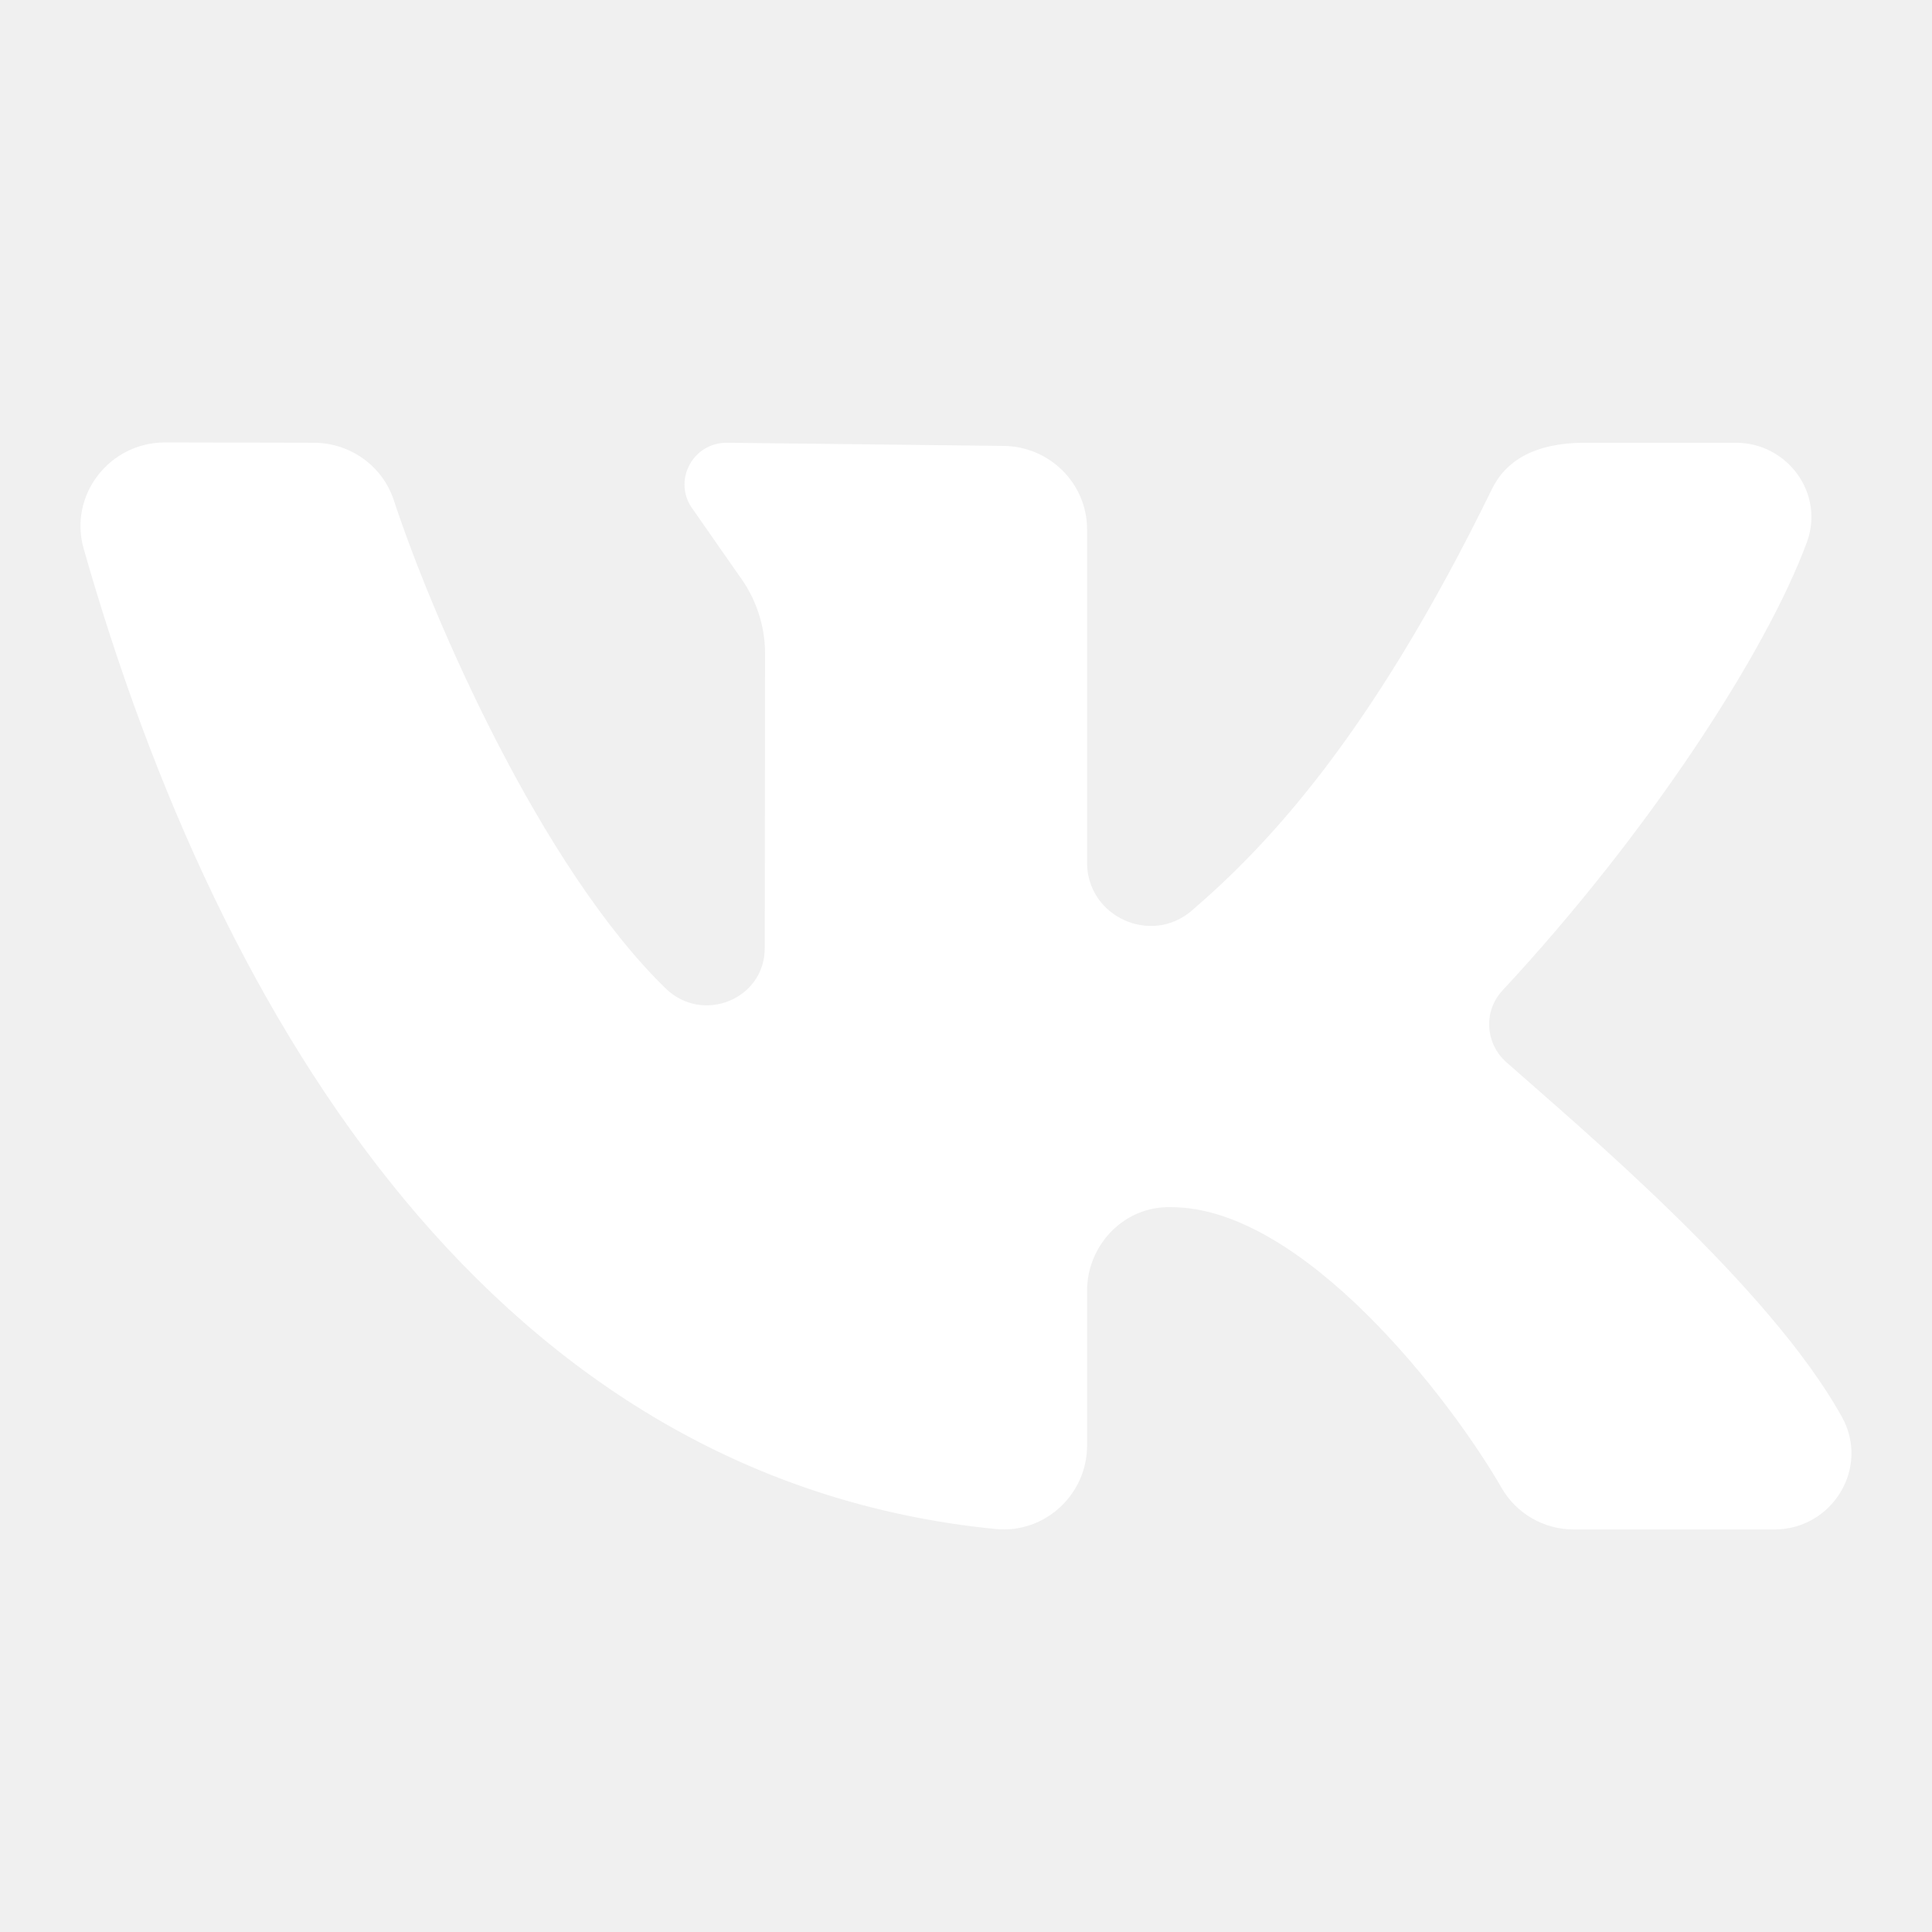
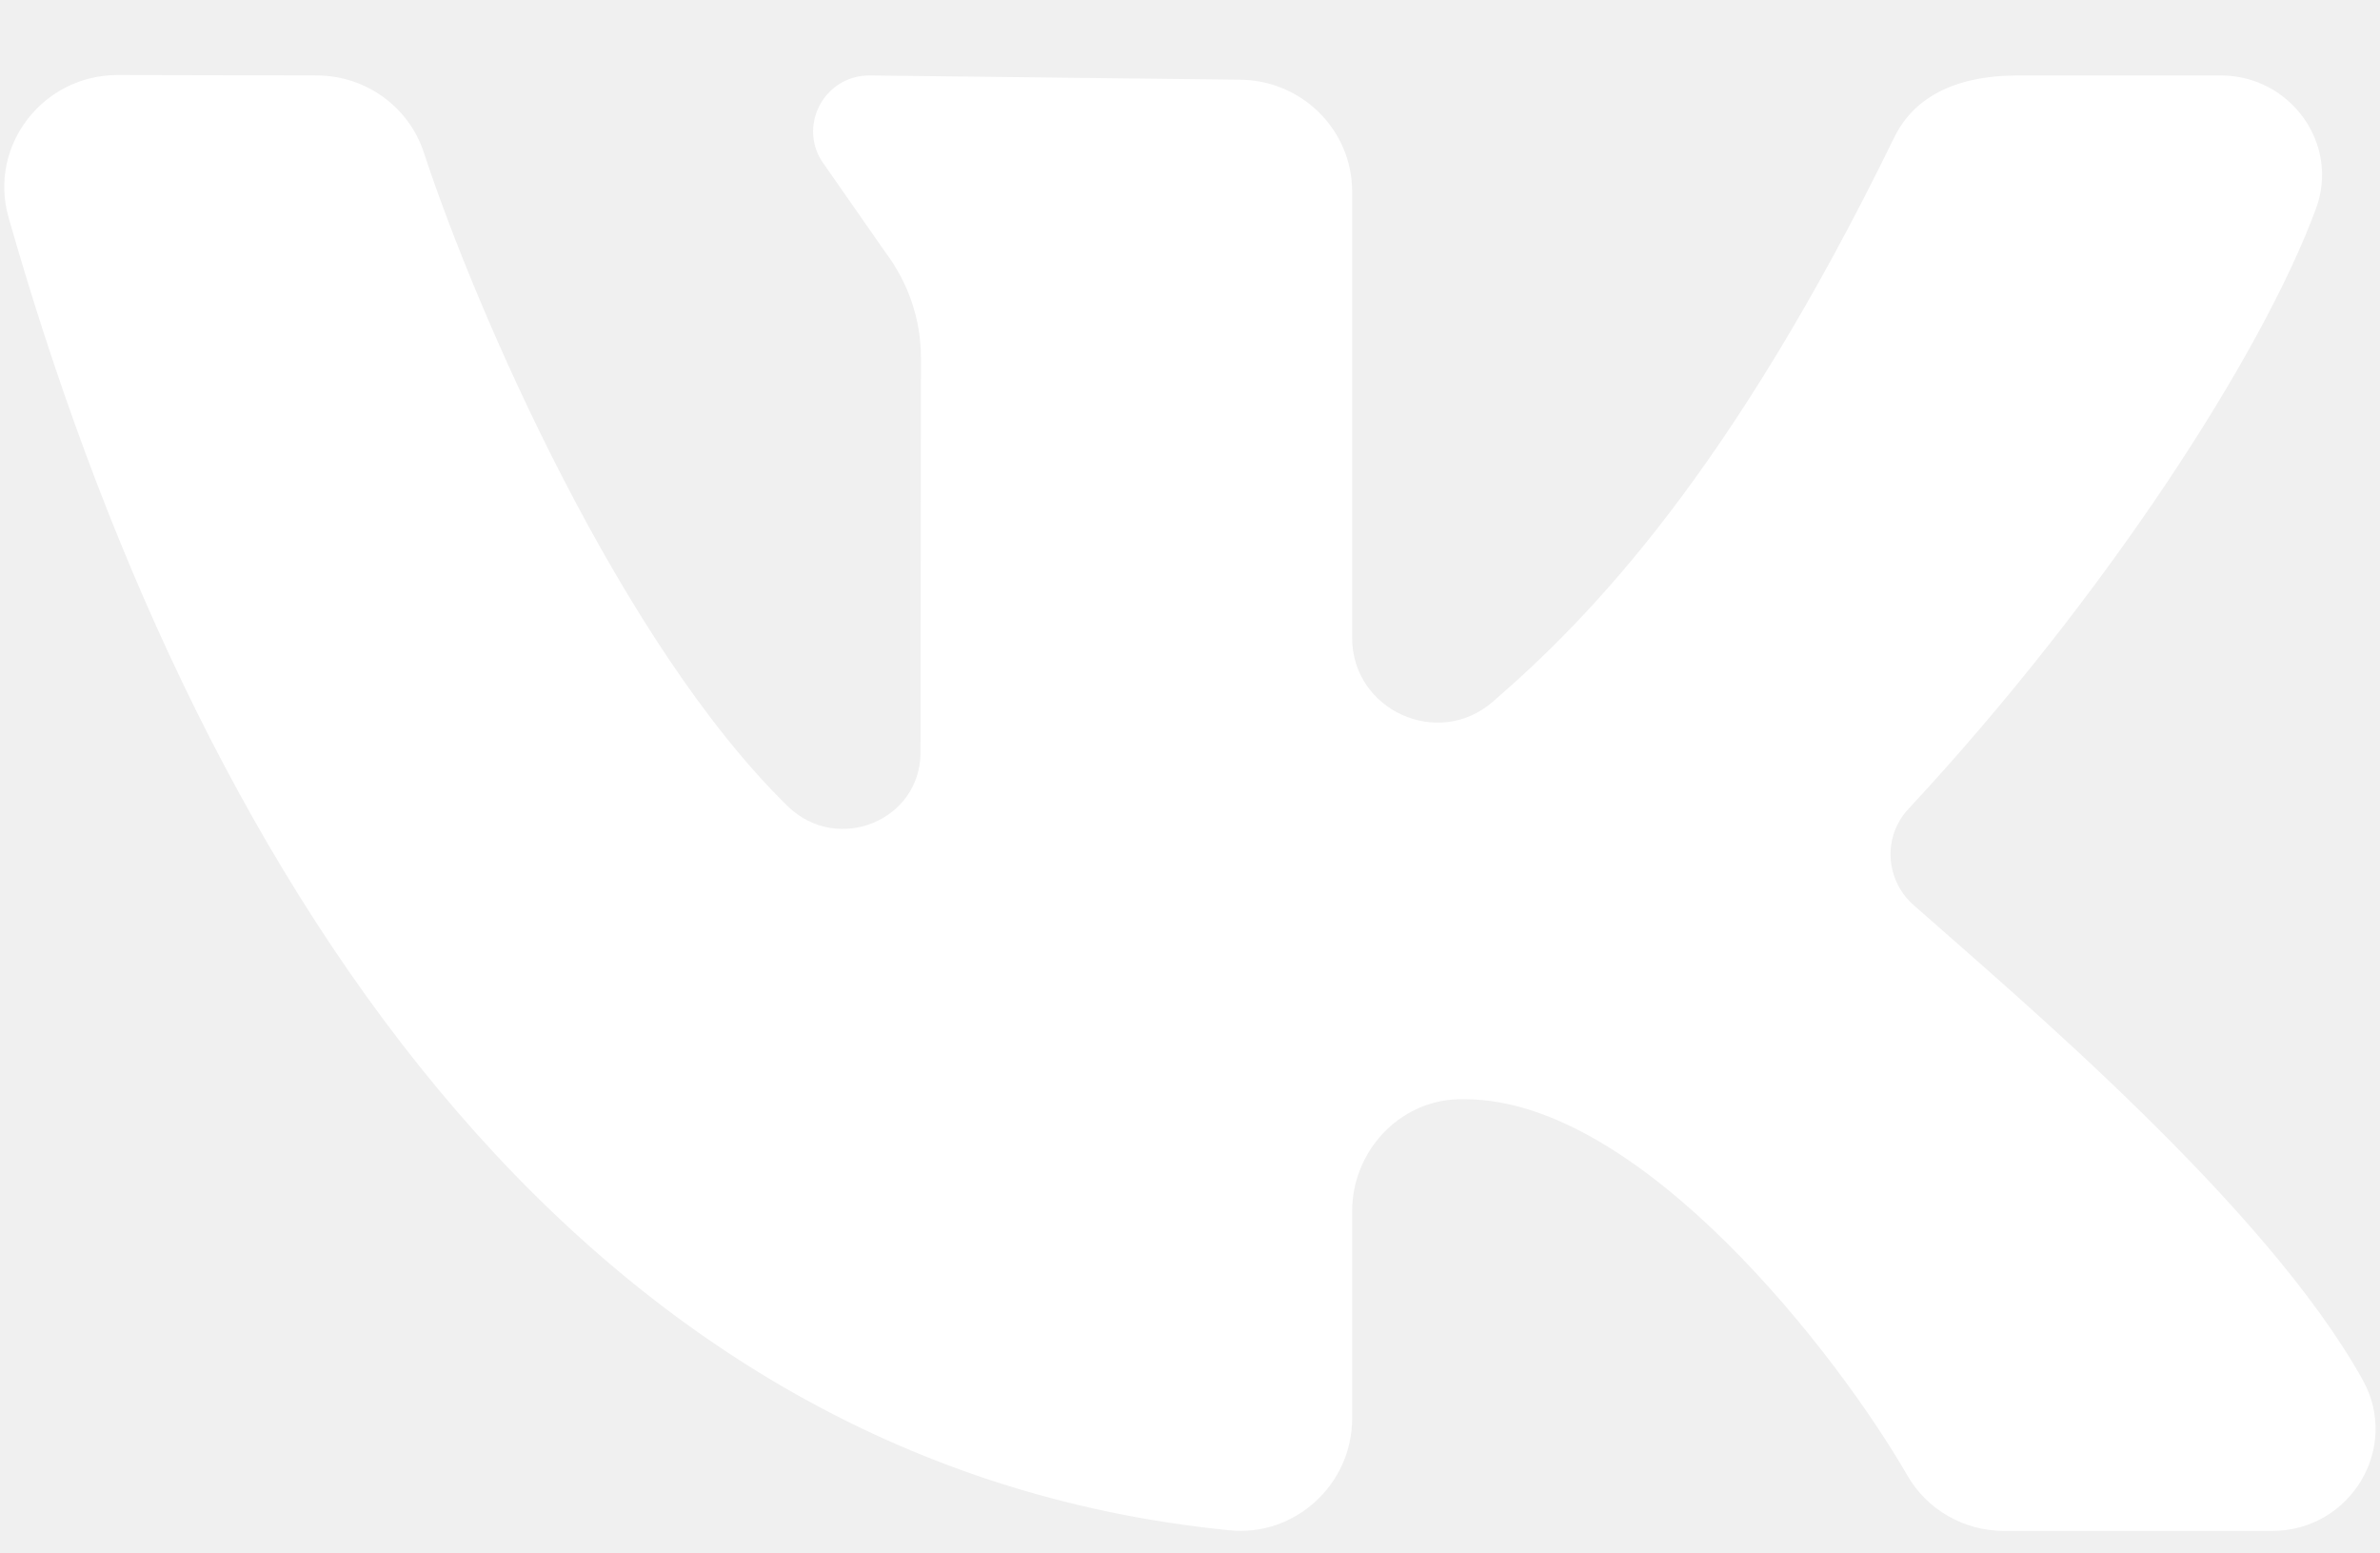
- <svg xmlns="http://www.w3.org/2000/svg" viewBox="0 0 48 48" width="48px" height="48px">
-   <g id="surface45020693">
-     <path style=" stroke:none;fill-rule:nonzero;fill:rgb(100%,100%,100%);fill-opacity:1;" d="M 45.762 35.203 C 43.965 31.969 39.336 28.082 37.426 26.391 C 36.902 25.93 36.848 25.129 37.324 24.613 C 40.969 20.695 43.887 16.191 44.891 13.473 C 45.336 12.27 44.418 11 43.125 11 L 39.371 11 C 38.137 11 37.41 11.445 37.066 12.152 C 34.035 18.363 31.434 21.051 29.613 22.621 C 28.598 23.5 27.008 22.773 27.008 21.434 C 27.008 18.852 27.008 15.52 27.008 13.152 C 27.008 12.008 26.07 11.078 24.91 11.078 L 18.055 11 C 17.191 11 16.699 11.977 17.219 12.66 L 18.352 14.285 C 18.777 14.852 19.008 15.535 19.008 16.238 L 19 23.555 C 19 24.828 17.457 25.449 16.539 24.559 C 13.441 21.539 10.754 15.379 9.785 12.43 C 9.504 11.578 8.707 11.004 7.801 11 L 4.102 10.992 C 2.715 10.992 1.703 12.305 2.078 13.629 C 5.457 25.488 12.387 36.766 24.738 37.988 C 25.957 38.109 27.008 37.129 27.008 35.918 L 27.008 32.07 C 27.008 30.969 27.871 30.02 28.984 29.992 C 29.023 29.992 29.062 29.992 29.102 29.992 C 32.367 29.992 36.027 34.746 37.309 36.969 C 37.676 37.609 38.363 38 39.105 38 L 44.078 38 C 45.531 38 46.461 36.461 45.762 35.203 Z M 45.762 35.203 " />
-   </g>
+ <svg xmlns="http://www.w3.org/2000/svg" width="23" height="15" viewBox="0 0 23 15" fill="none">
+   <path d="M22.834 13.335C21.898 11.65 19.488 9.626 18.493 8.745C18.22 8.505 18.192 8.088 18.44 7.819C20.338 5.779 21.858 3.433 22.381 2.017C22.613 1.39 22.134 0.729 21.461 0.729H19.506C18.863 0.729 18.485 0.961 18.305 1.329C16.727 4.564 15.372 5.964 14.424 6.782C13.895 7.24 13.067 6.861 13.067 6.163C13.067 4.819 13.067 3.083 13.067 1.85C13.067 1.254 12.578 0.77 11.974 0.77L8.403 0.729C7.954 0.729 7.698 1.238 7.968 1.594L8.558 2.44C8.78 2.735 8.9 3.091 8.9 3.457L8.896 7.268C8.896 7.931 8.092 8.255 7.614 7.791C6.001 6.218 4.601 3.01 4.096 1.474C3.95 1.03 3.535 0.731 3.063 0.729L1.136 0.725C0.414 0.725 -0.113 1.409 0.082 2.098C1.842 8.275 5.451 14.149 11.884 14.786C12.519 14.849 13.067 14.338 13.067 13.707V11.703C13.067 11.13 13.516 10.635 14.096 10.621C14.116 10.621 14.137 10.621 14.157 10.621C15.858 10.621 17.764 13.097 18.432 14.255C18.623 14.588 18.981 14.792 19.367 14.792H21.957C22.714 14.792 23.198 13.99 22.834 13.335Z" fill="white" />
</svg>
